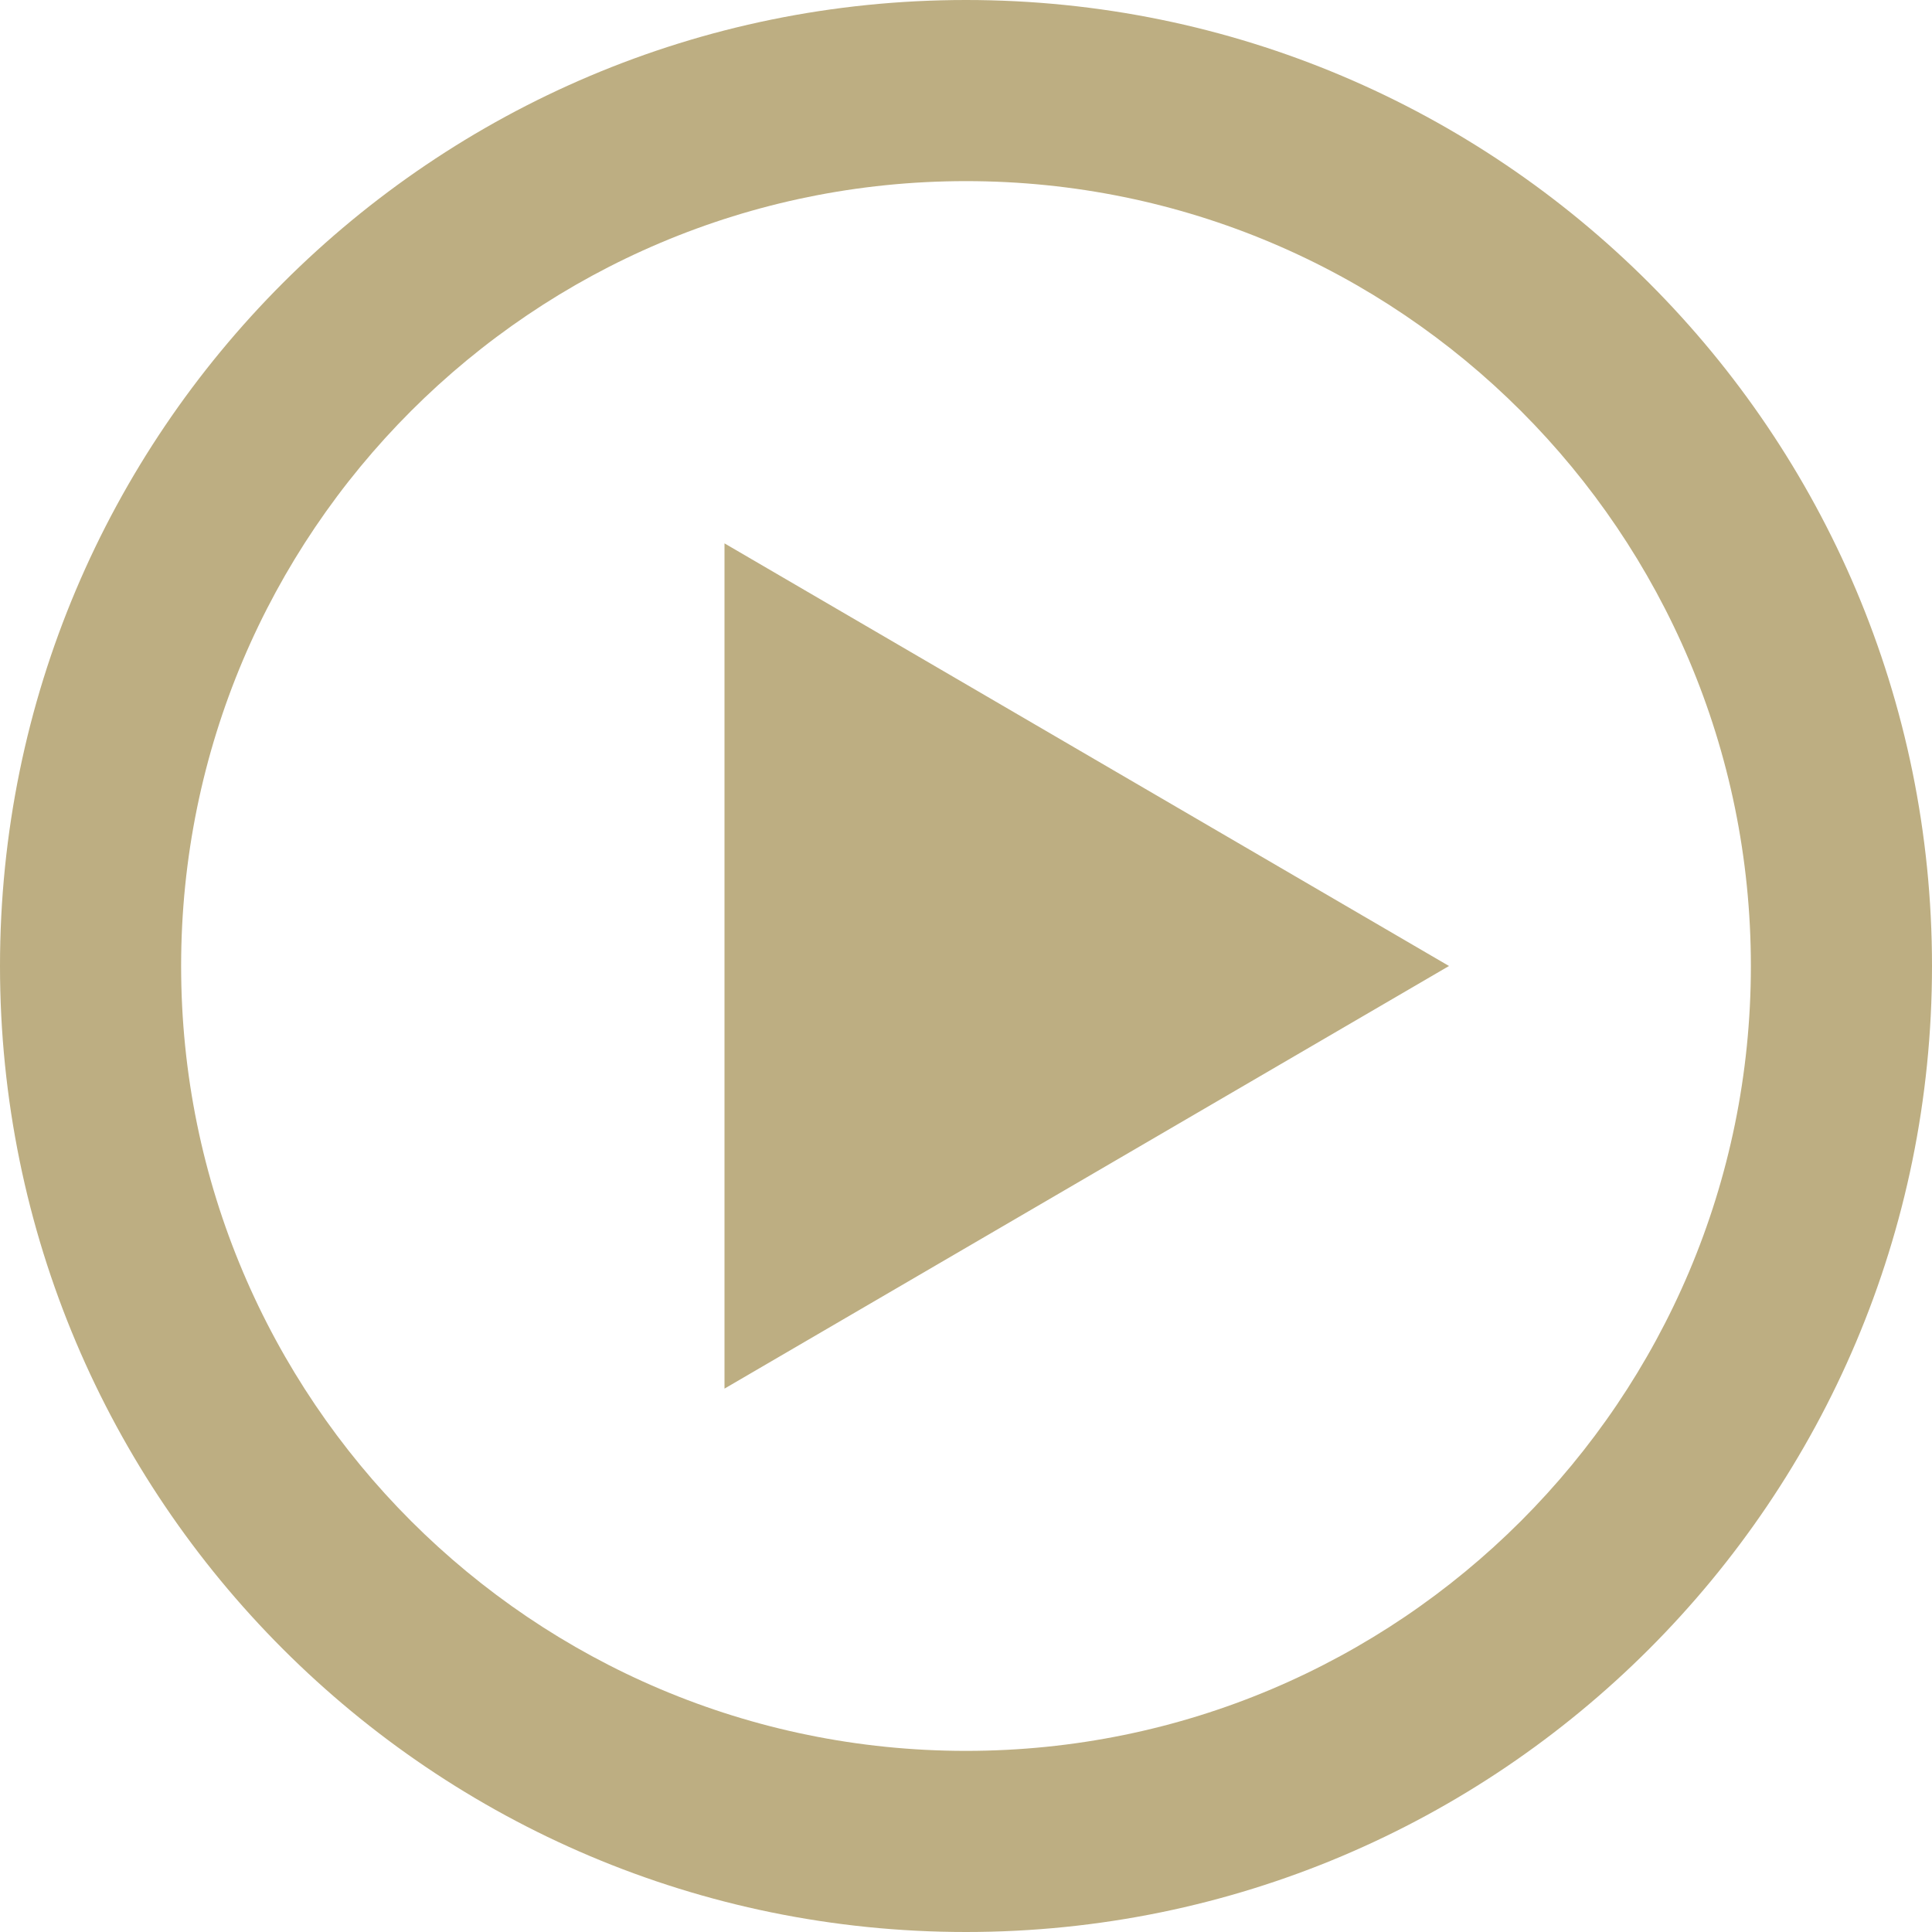
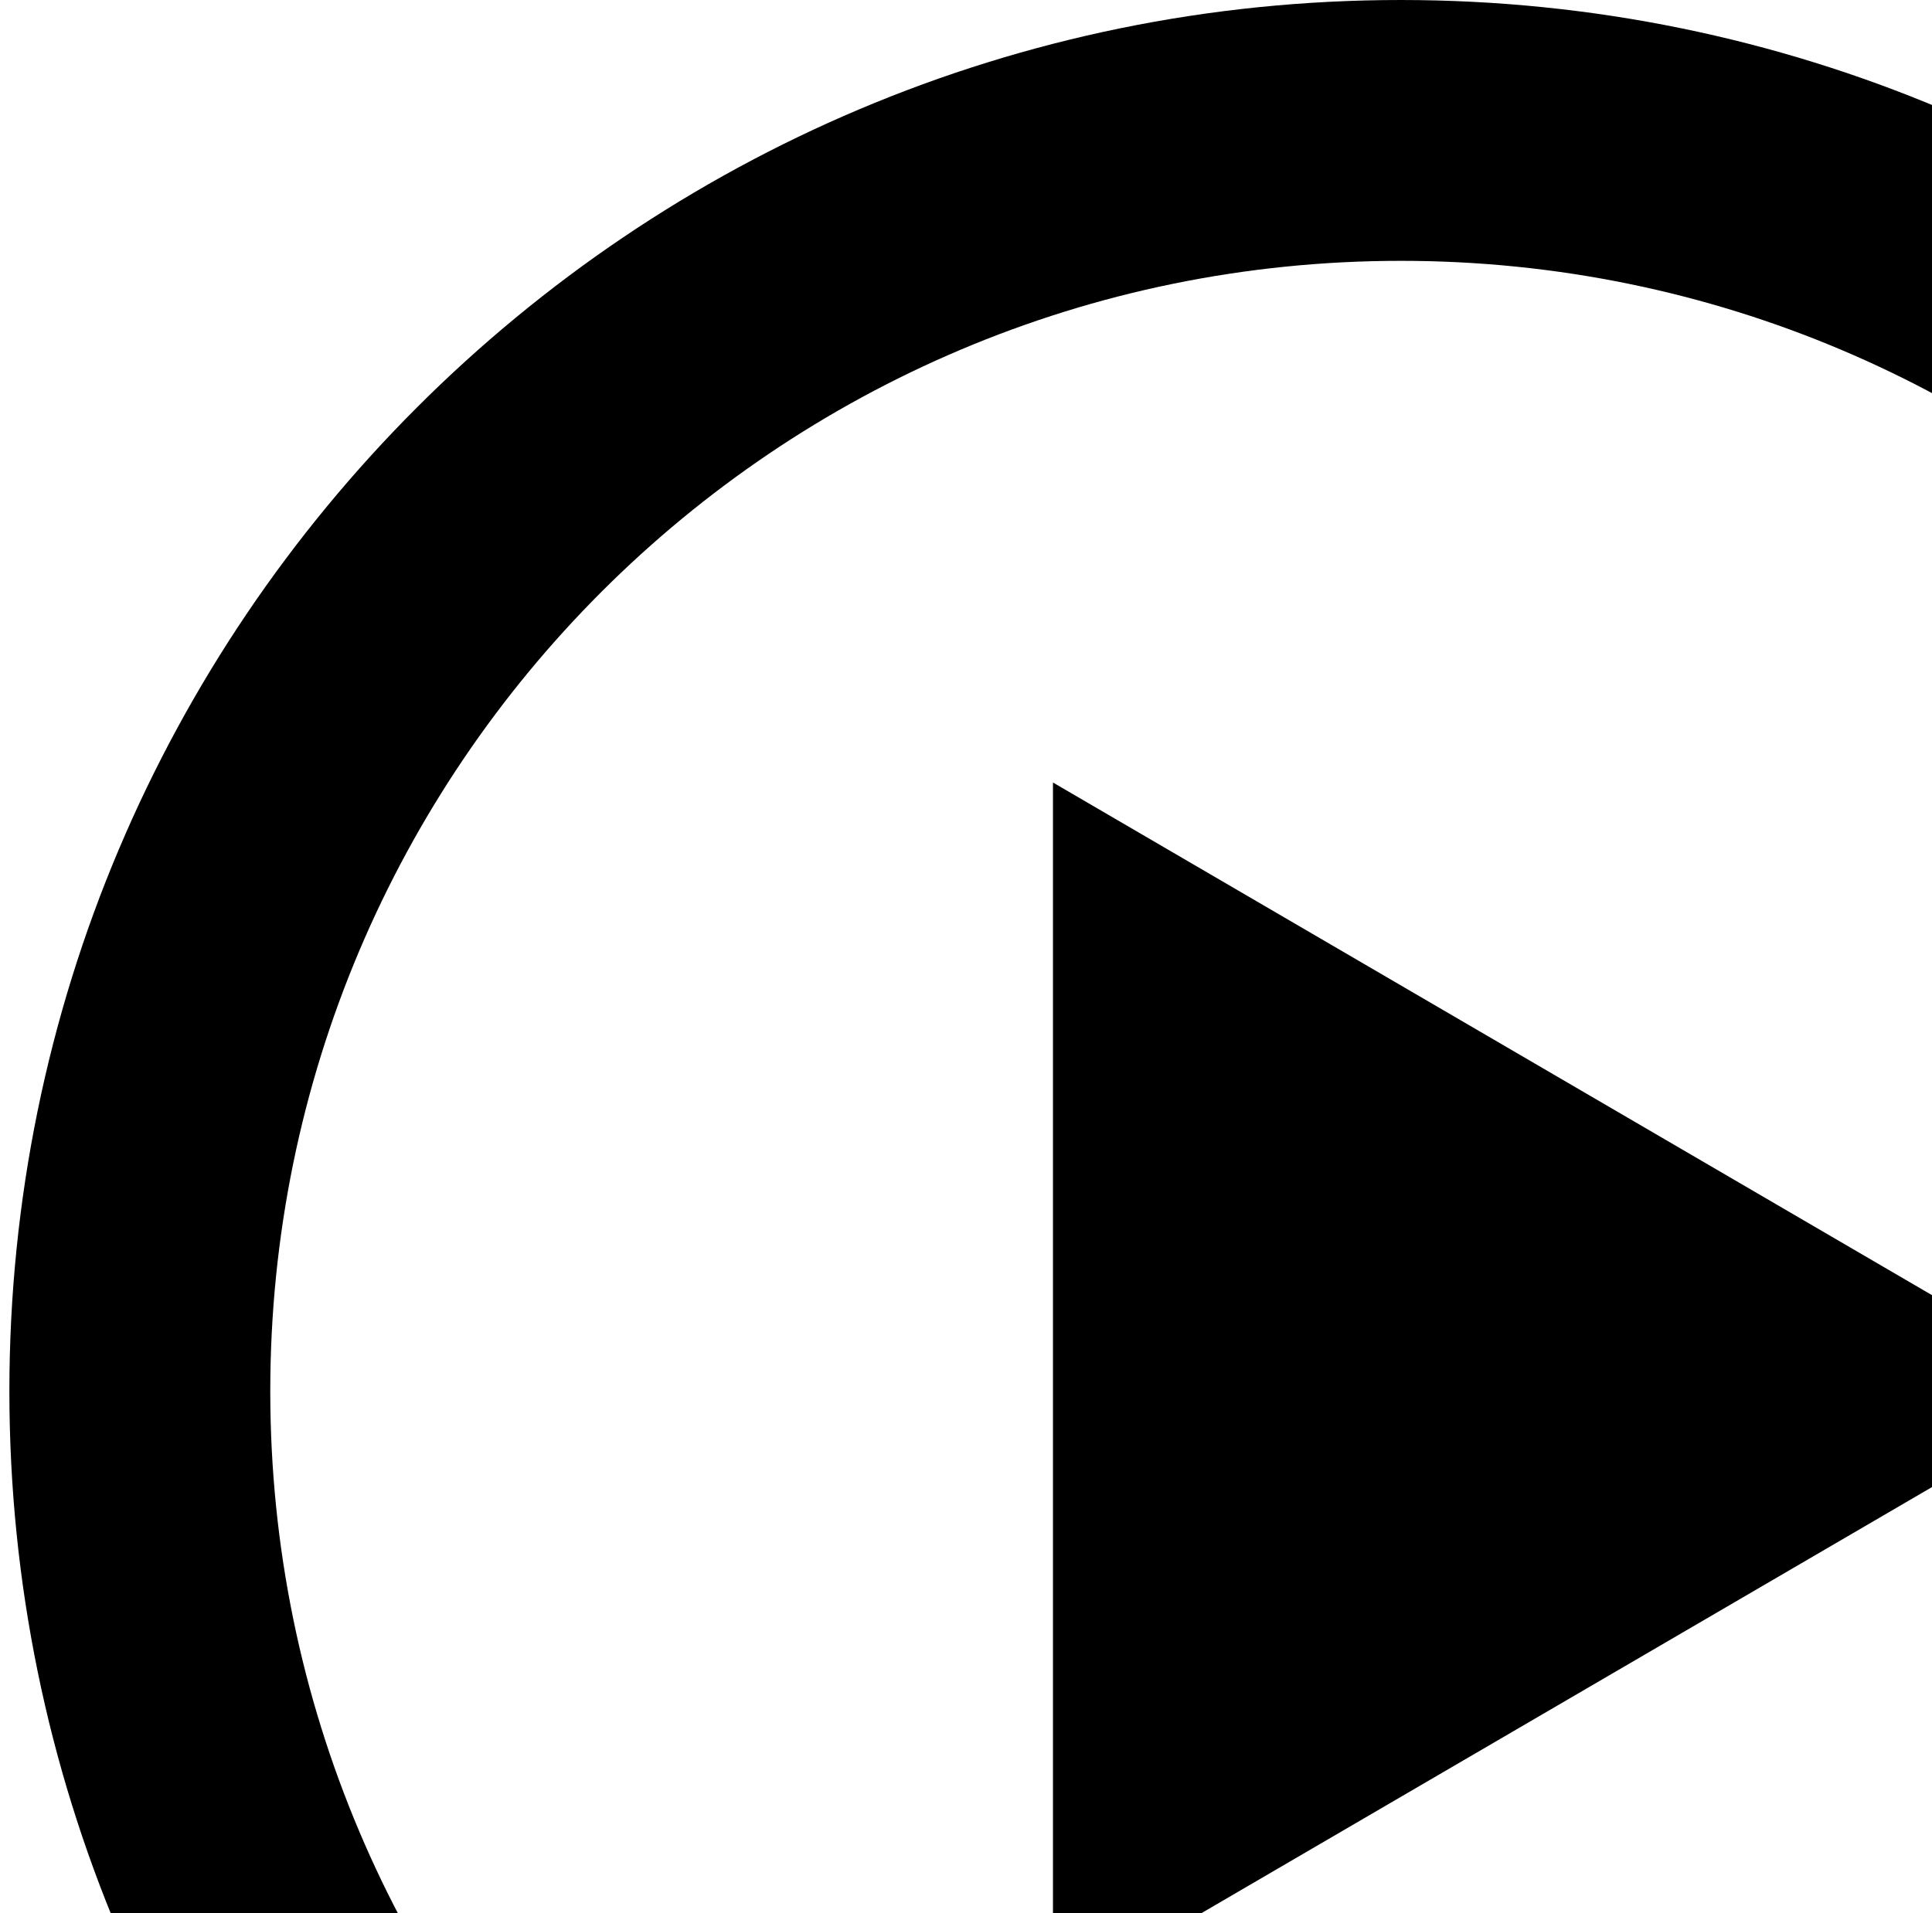
- <svg xmlns="http://www.w3.org/2000/svg" version="1.1" width="64" height="64" viewBox="0 0 64 64">
-   <path fill="#bdae82" d="M32 0c-17.673 0-32 14.327-32 32s14.327 32 32 32 32-14.327 32-32-14.327-32-32-32zM32 58c-14.359 0-26-11.641-26-26s11.641-26 26-26 26 11.641 26 26-11.641 26-26 26zM24 18l24 14-24 14z" />
+ <svg xmlns="http://www.w3.org/2000/svg" id="audio__play" version="1.1" width="103" height="102" viewBox="0 0 44 44">
+   <path d="M32 0c-17.673 0-32 14.327-32 32s14.327 32 32 32 32-14.327 32-32-14.327-32-32-32zM32 58c-14.359 0-26-11.641-26-26s11.641-26 26-26 26 11.641 26 26-11.641 26-26 26zM24 18l24 14-24 14z" />
</svg>
